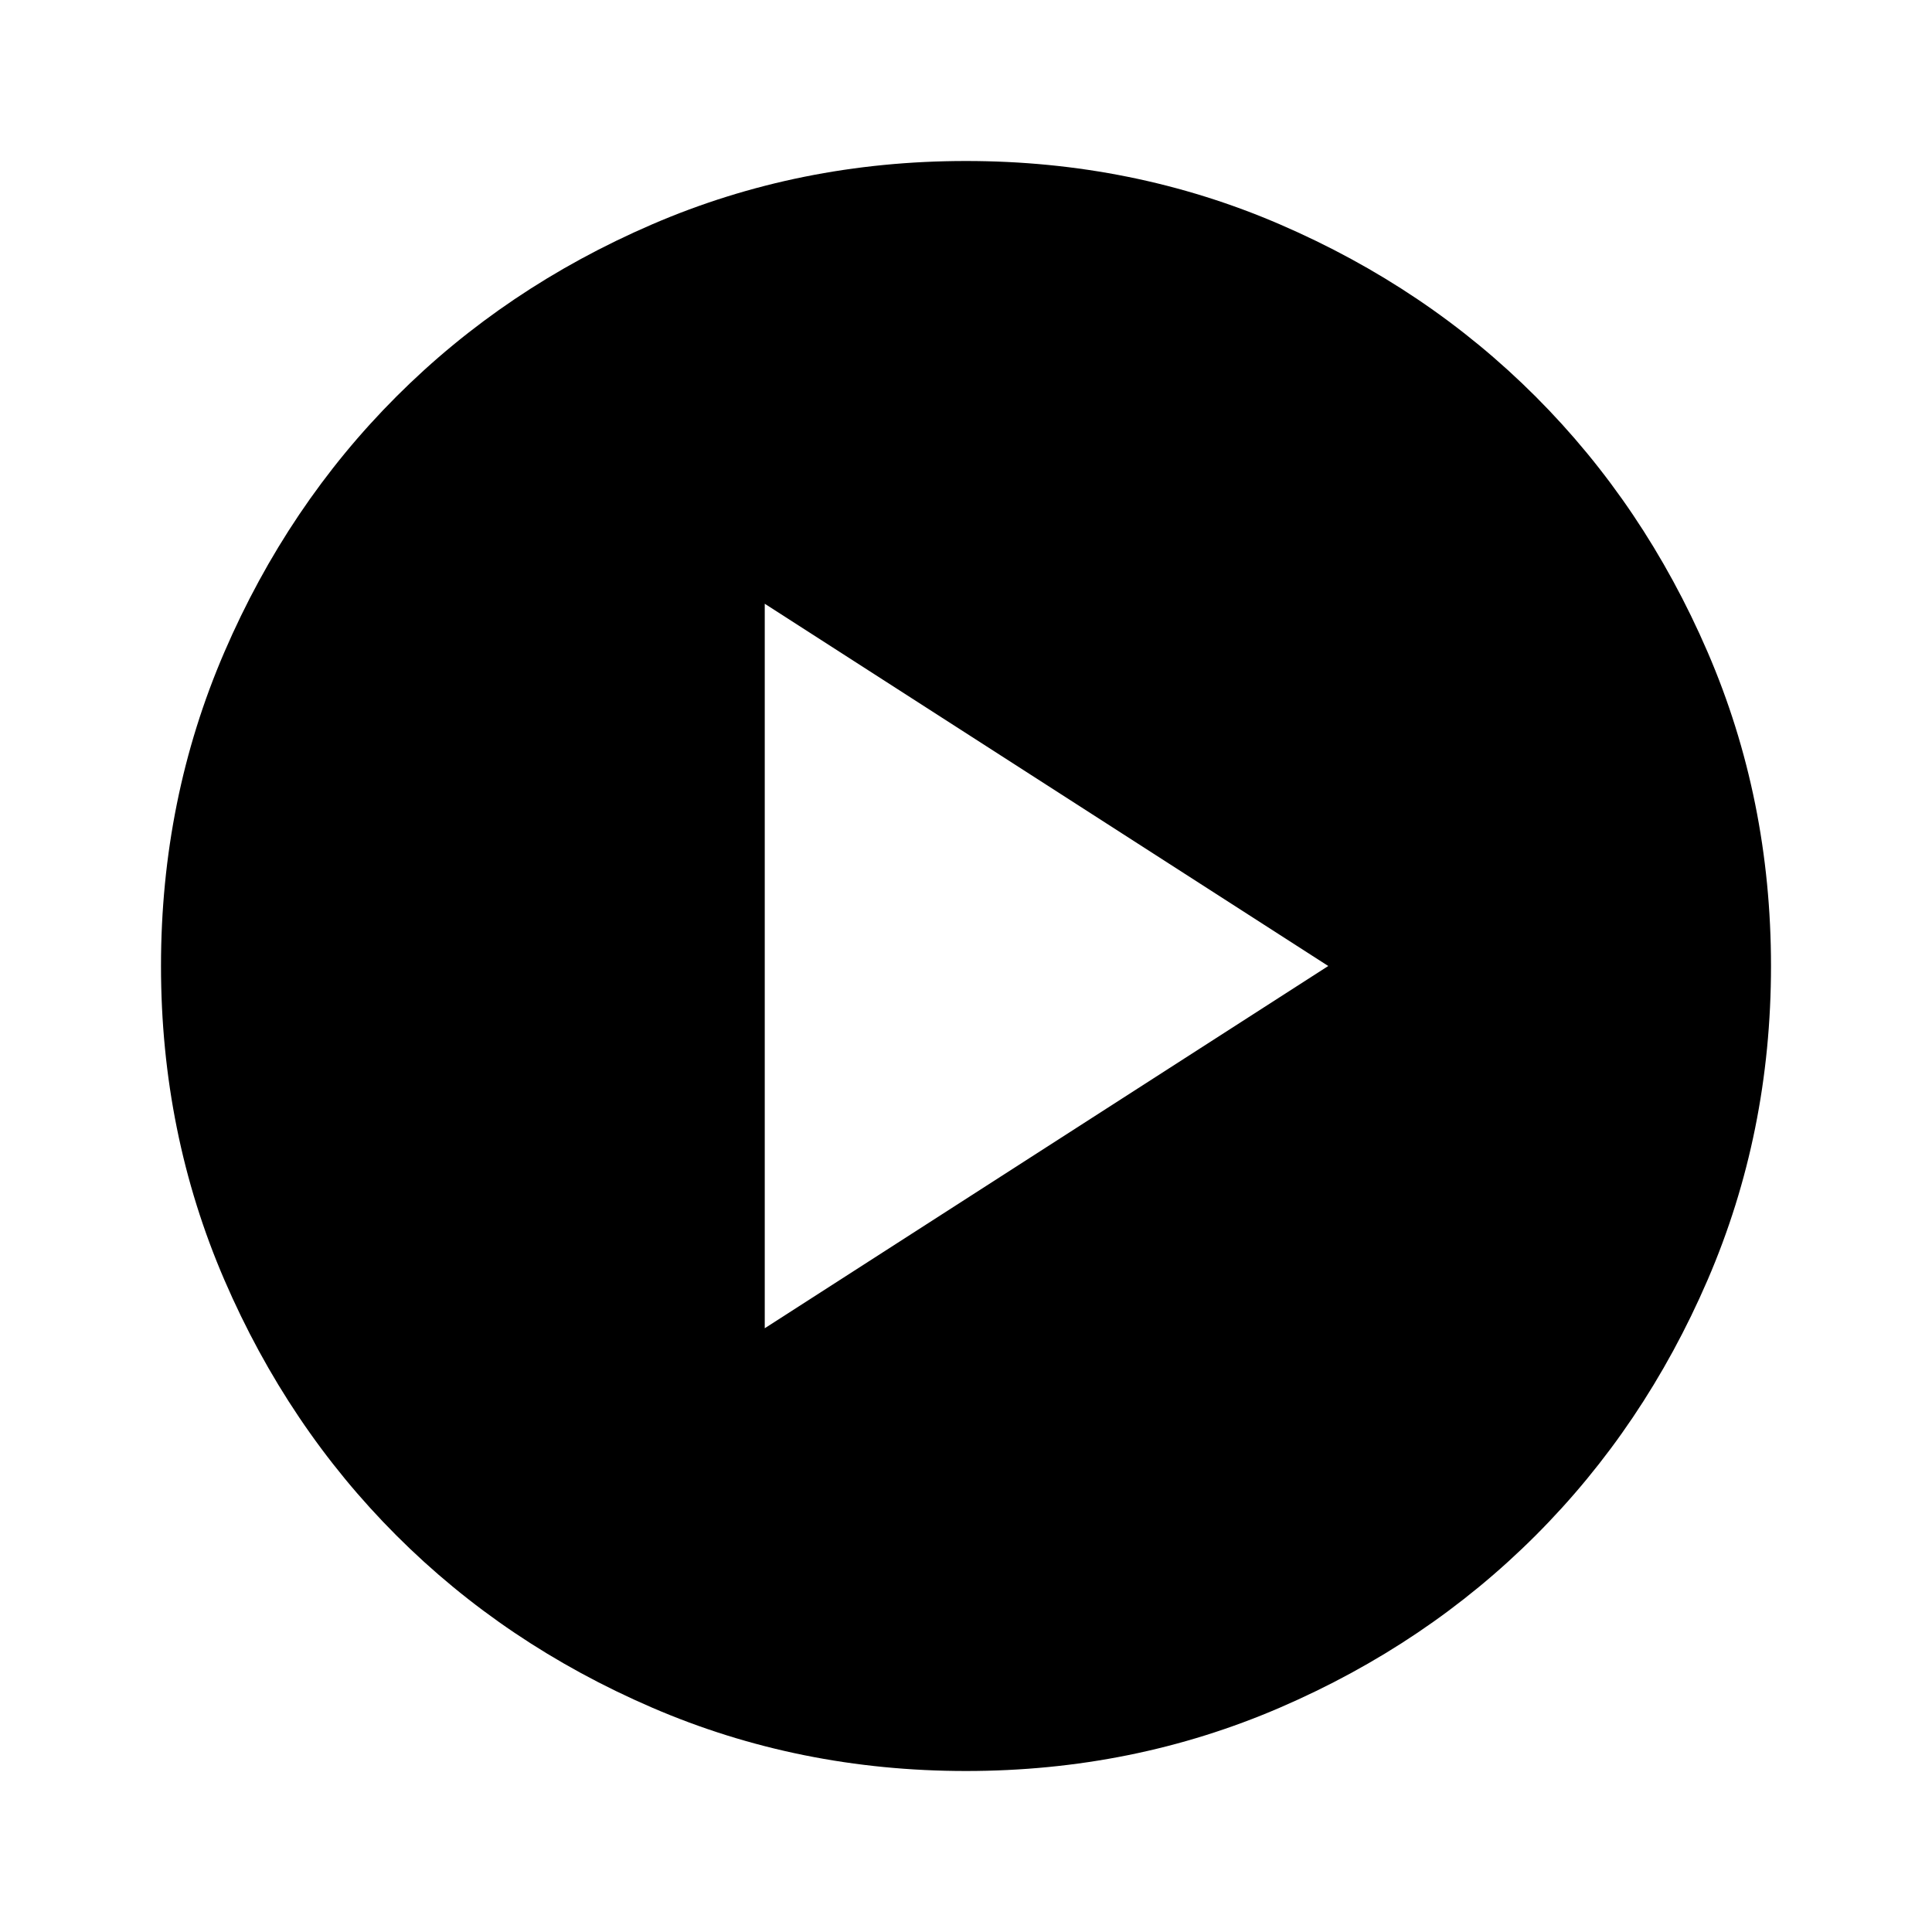
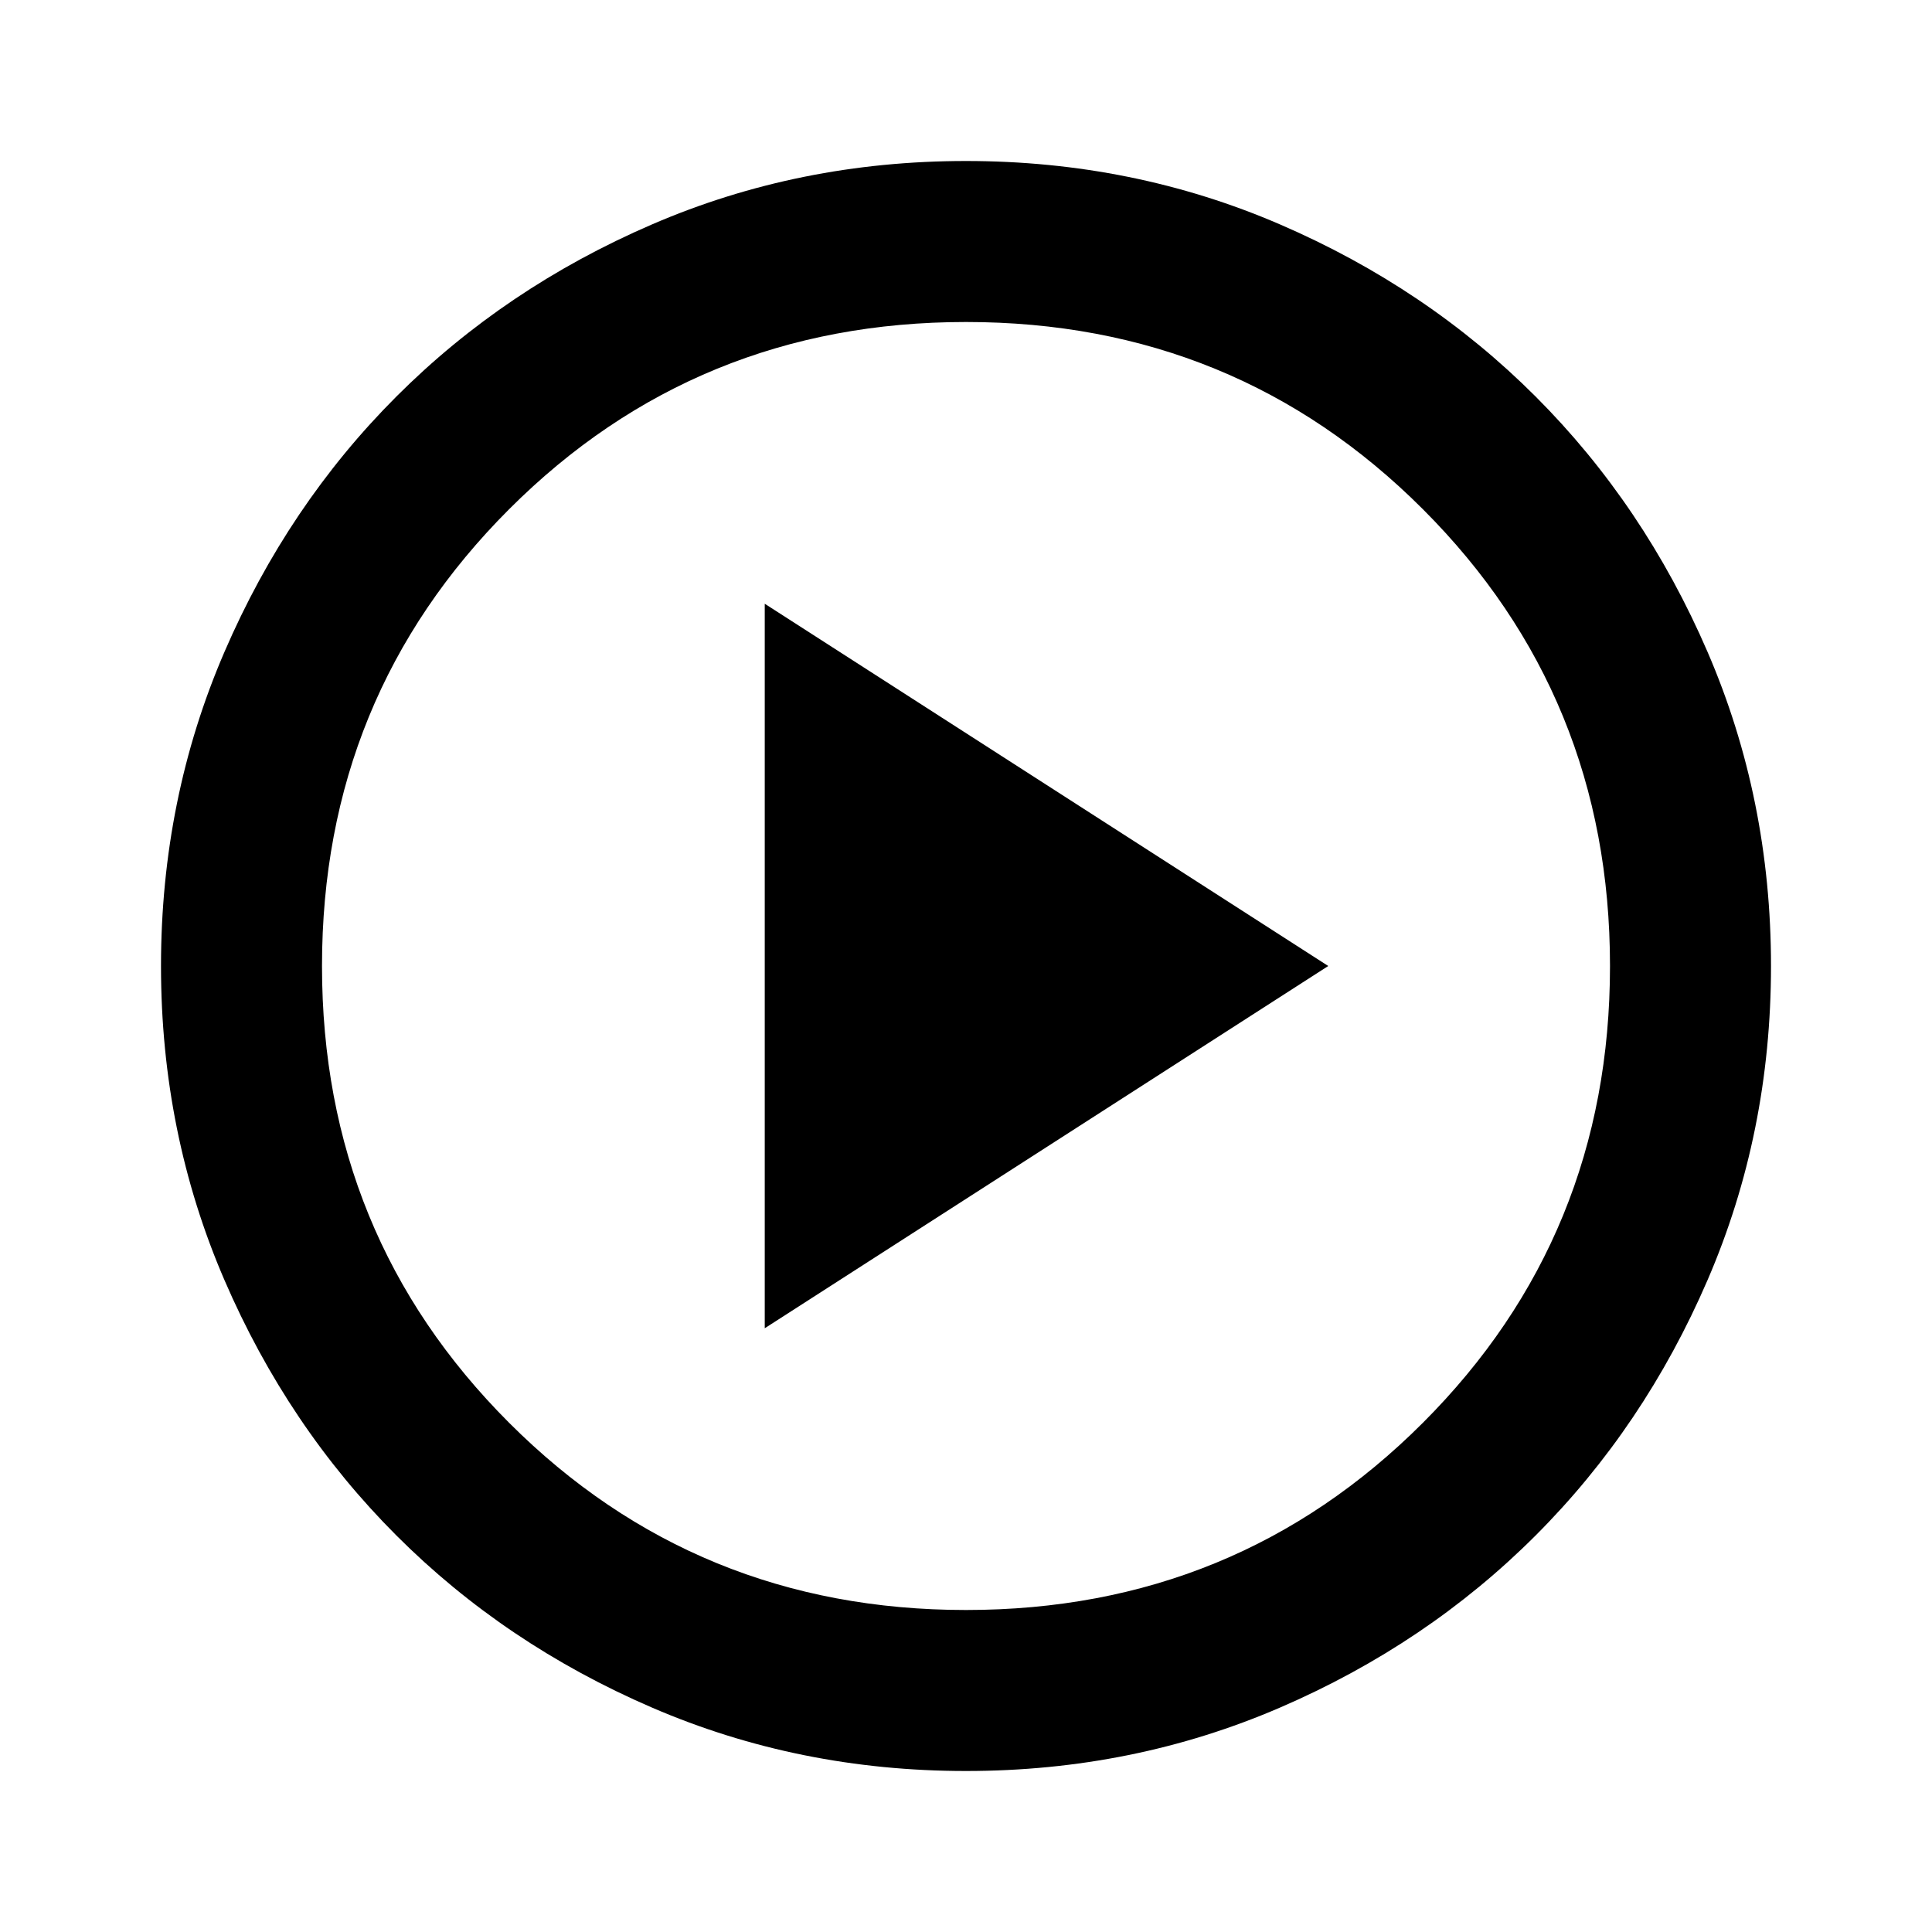
<svg xmlns="http://www.w3.org/2000/svg" height="24" viewBox="0 -960 960 960" width="24">
-   <path d="m380-300 280-180-280-180v360ZM480-80q-83 0-156-31.5T197-197q-54-54-85.5-127T80-480q0-83 31.5-156T197-763q54-54 127-85.5T480-880q83 0 156 31.5T763-763q54 54 85.5 127T880-480q0 83-31.5 156T763-197q-54 54-127 85.5T480-80Z" />
+   <path d="m380-300 280-180-280-180v360ZM480-80q-83 0-156-31.5T197-197q-54-54-85.5-127T80-480q0-83 31.5-156T197-763q54-54 127-85.5T480-880q83 0 156 31.5T763-763q54 54 85.5 127T880-480q0 83-31.5 156T763-197q-54 54-127 85.5T480-80Zm0-80q134 0 227-93t93-227q0-134-93-227t-227-93q-134 0-227 93t-93 227q0 134 93 227t227 93Zm0-320Z" />
</svg>
